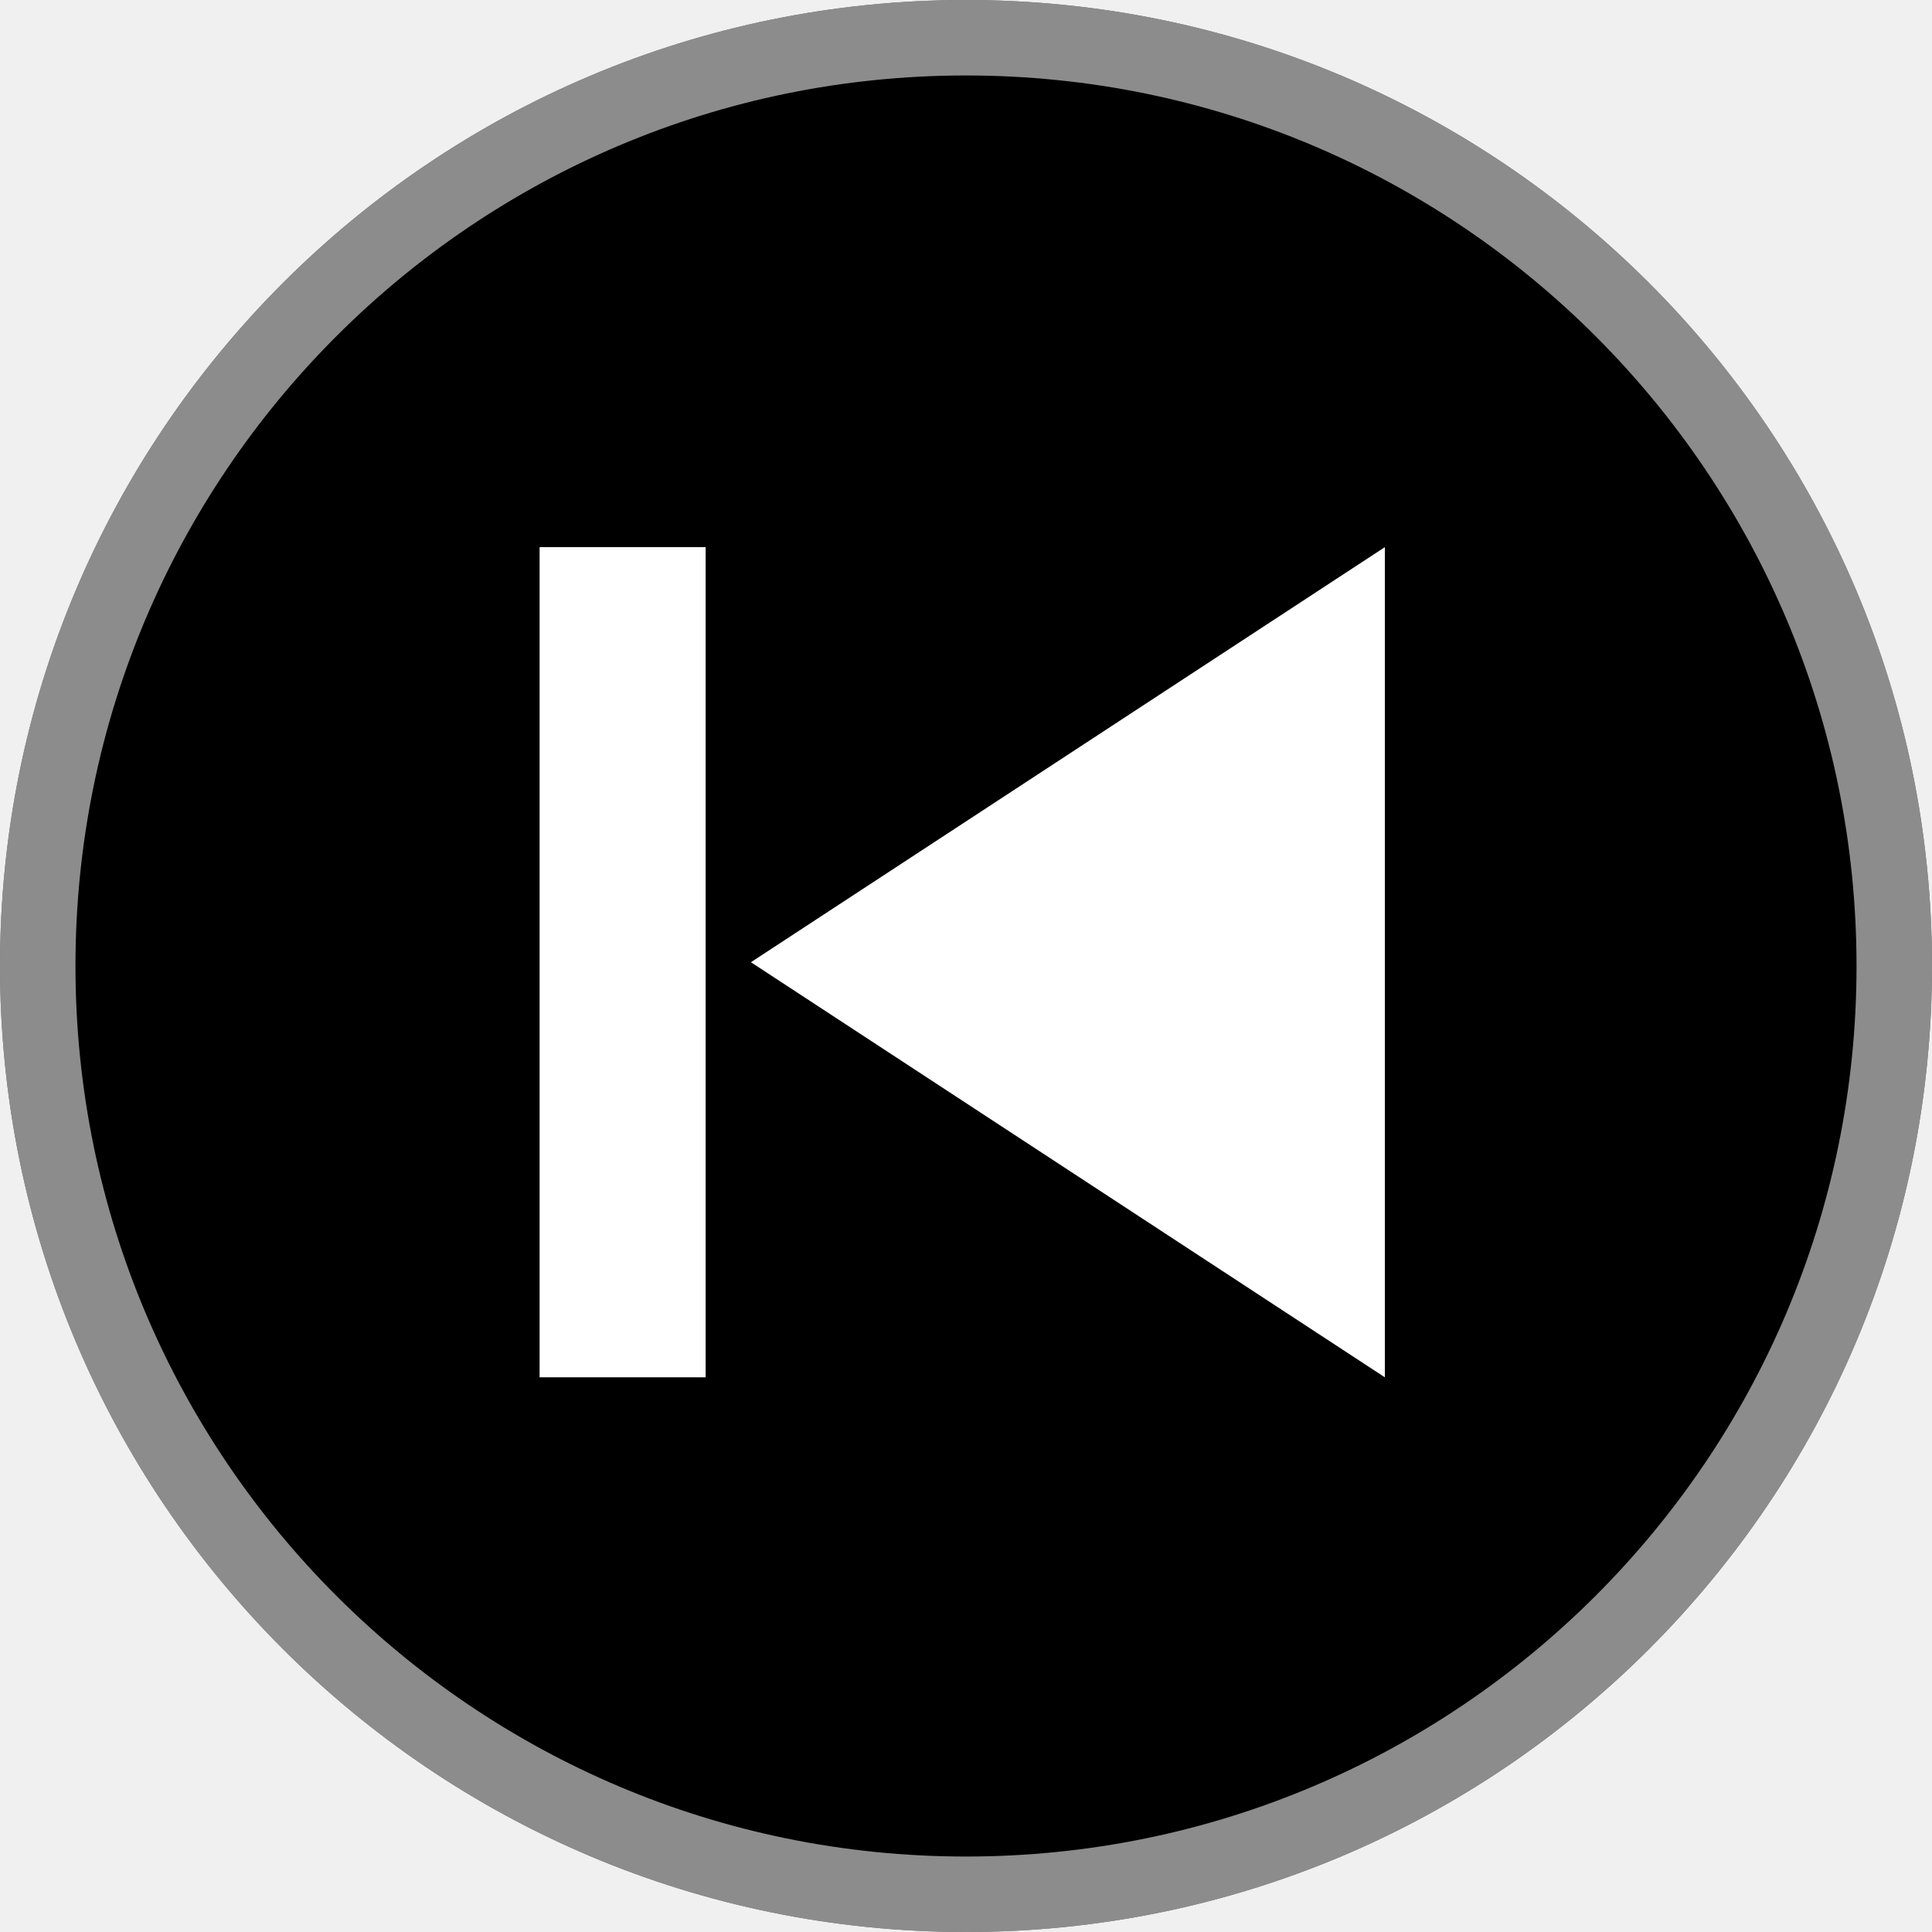
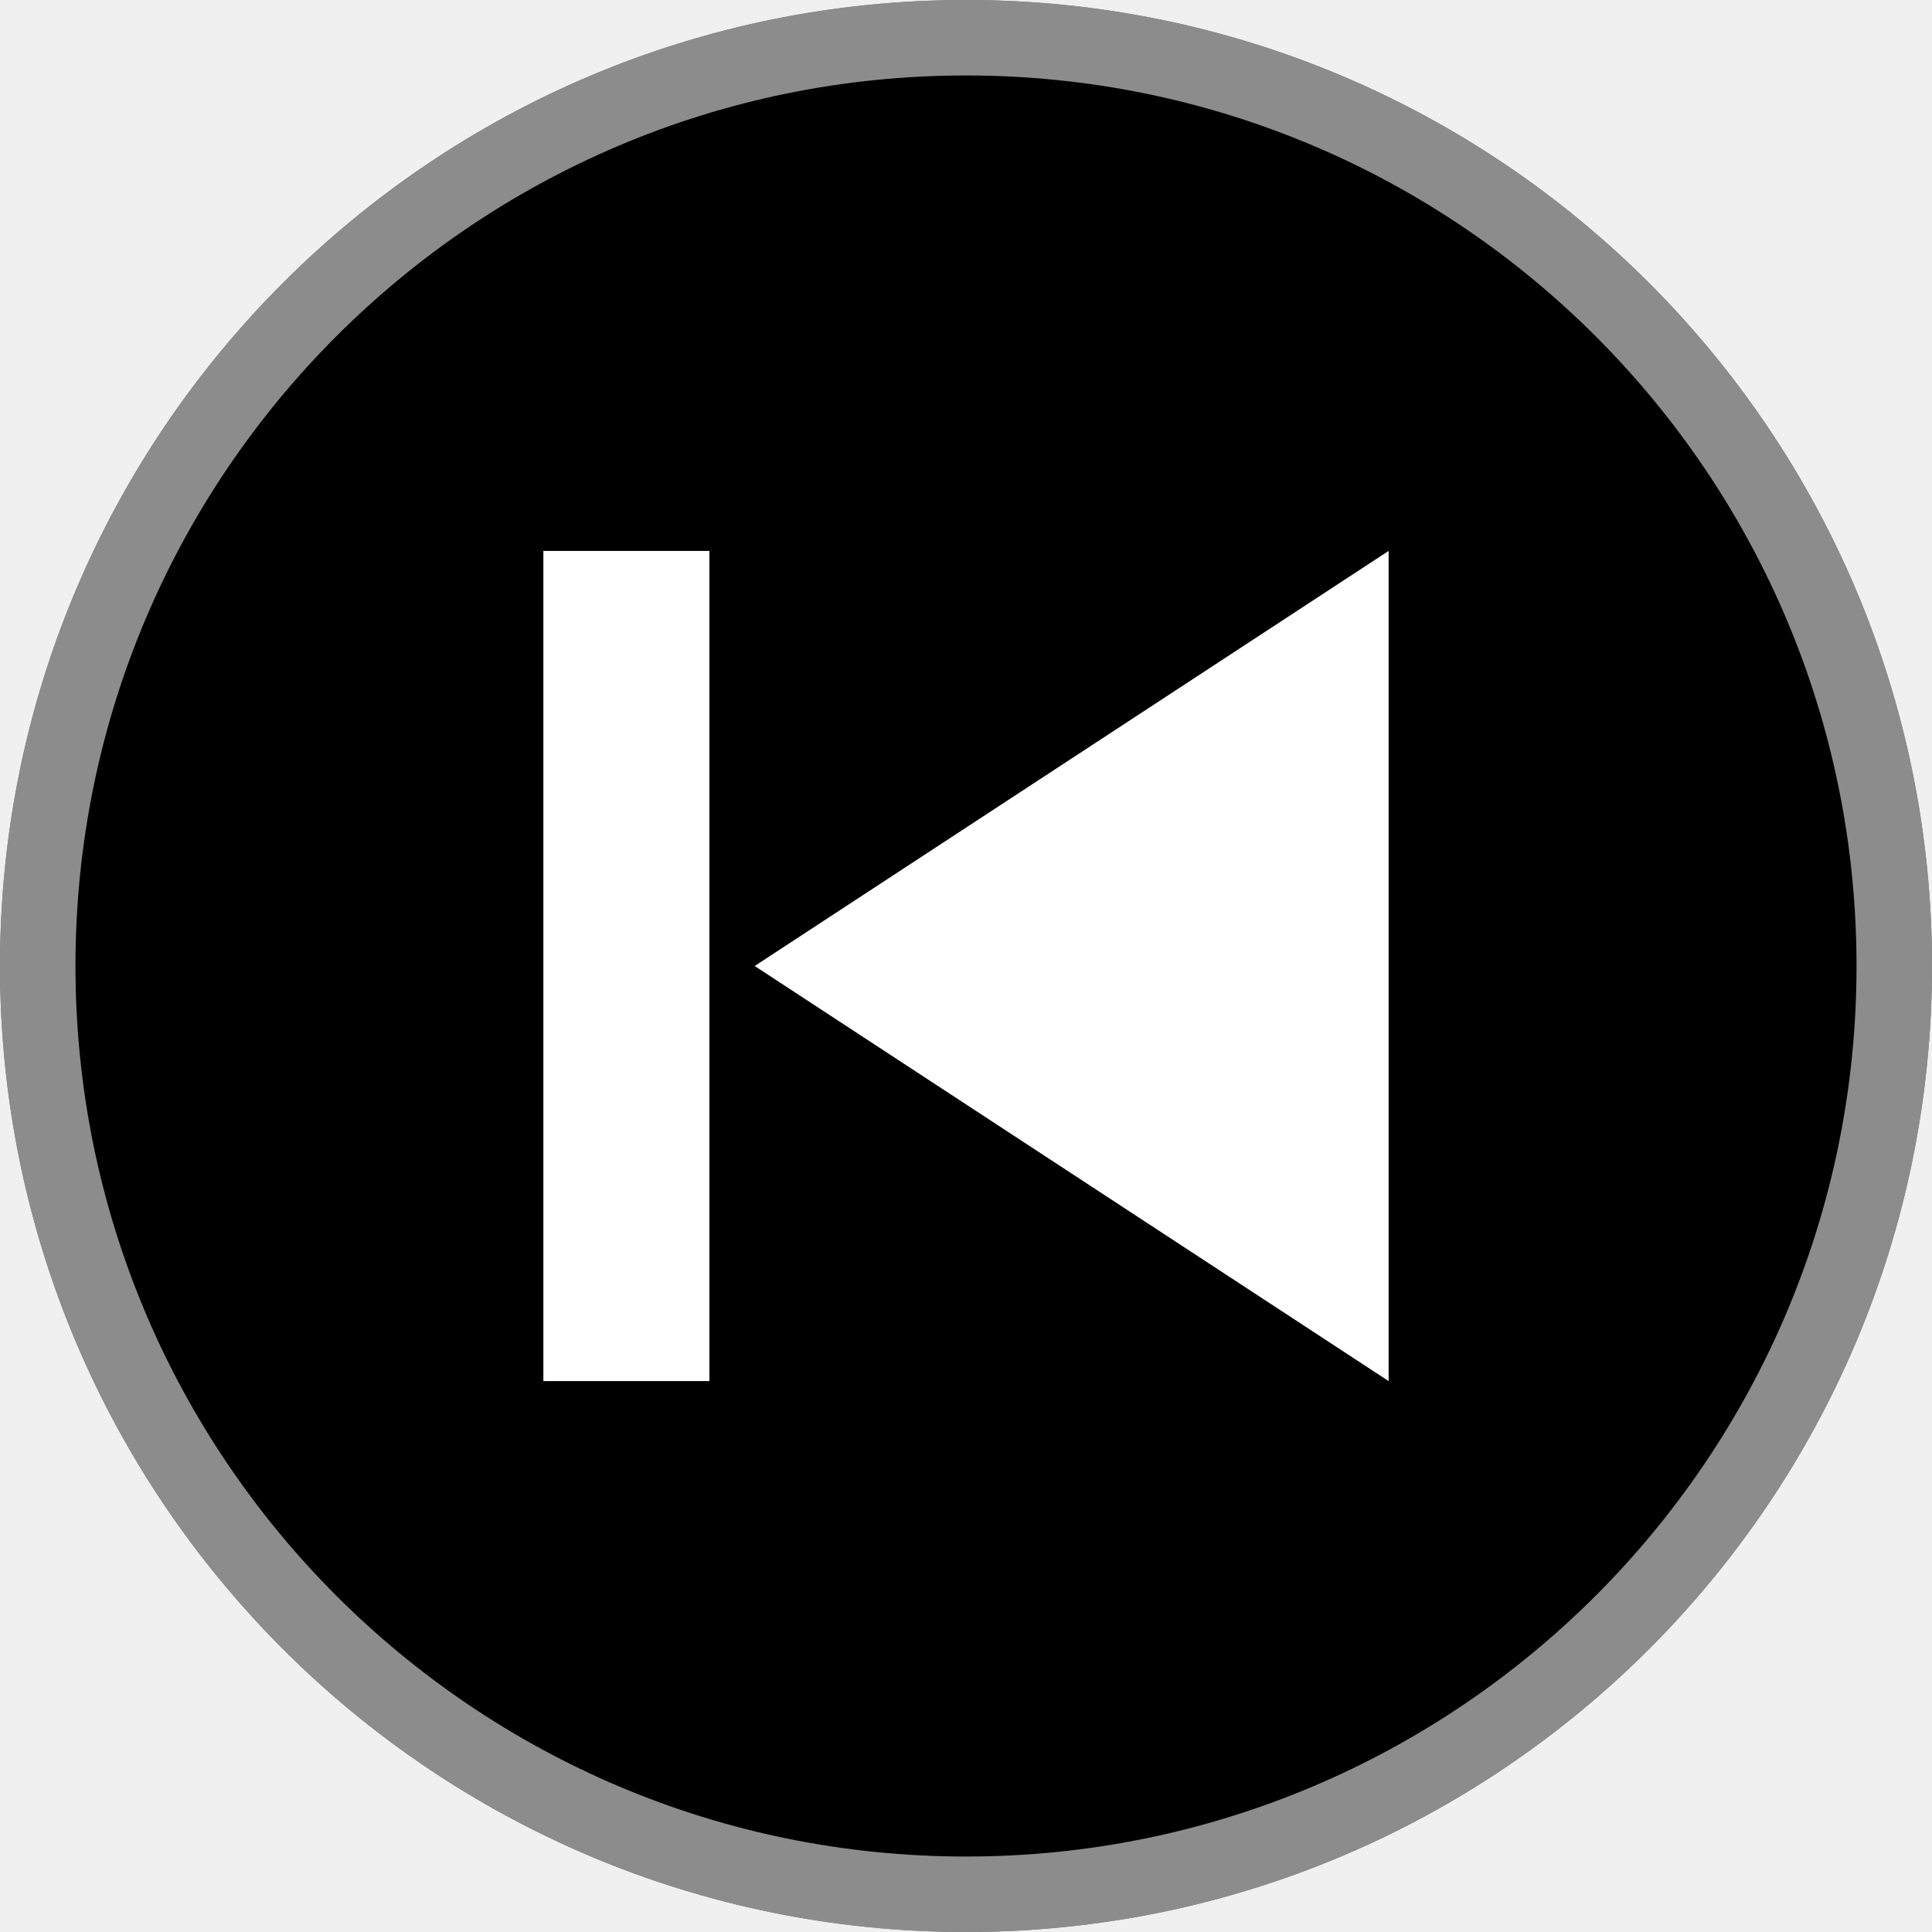
<svg xmlns="http://www.w3.org/2000/svg" xmlns:xlink="http://www.w3.org/1999/xlink" width="256.0px" height="256.0px" viewBox="0 0 256.0 256.0" version="1.1" id="SVGRoot">
  <defs id="defs9">
    <clipPath clipPathUnits="userSpaceOnUse" id="clipPath1867">
      <path style="display:inline;fill:none;fill-opacity:1;stroke:none;stroke-width:6.5;stroke-miterlimit:4;stroke-dasharray:none;stroke-opacity:1" xlink:href="#circle1409" id="path1869" d="M 128,0 A 128,128 0 0 0 0,128 128,128 0 0 0 128,256 128,128 0 0 0 256,128 128,128 0 0 0 128,0 Z" clip-path="none" />
    </clipPath>
  </defs>
  <g id="layer1">
    <circle style="display:inline;fill:#000000;fill-opacity:1" id="path69" r="128" cy="128" cx="128" />
    <circle style="display:inline;fill:none;fill-opacity:1;stroke:#ffffff;stroke-width:20;stroke-miterlimit:4;stroke-dasharray:none;stroke-opacity:0.55" id="circle1613" cx="128" cy="128" r="128" clip-path="url(#clipPath1867)" />
    <g id="g14896" transform="translate(1.000002)">
-       <path style="display:inline;fill:#ffffff;fill-opacity:1;fill-rule:evenodd" id="path1080" transform="matrix(-0.7867861,0,0,0.8922791,228.1309,13.28828)" d="m 164.76,128 -106.763,61.64 0,-123.28 z" />
-       <rect style="fill:#ffffff;fill-opacity:1;stroke-width:16.066;stroke-opacity:0.6" id="rect1628" width="22" height="110" x="-92.5" y="72.5" transform="scale(-1,1)" />
+       <g id="g930" transform="translate(0.5)">
+         <path style="display:inline;fill:#ffffff;fill-opacity:1;fill-rule:evenodd" id="path1080" transform="matrix(-0.7867861,0,0,0.8922791,228.1309,13.78828)" d="m 164.76,128 -106.763,61.64 0,-123.28 z" />
+         <rect style="fill:#ffffff;fill-opacity:1;stroke-width:16.066;stroke-opacity:0.6" id="rect1628" width="22" height="110" x="-92.5" y="72.5" transform="matrix(-1,0,0,1,0,0.5)" />
+       </g>
    </g>
  </g>
</svg>
